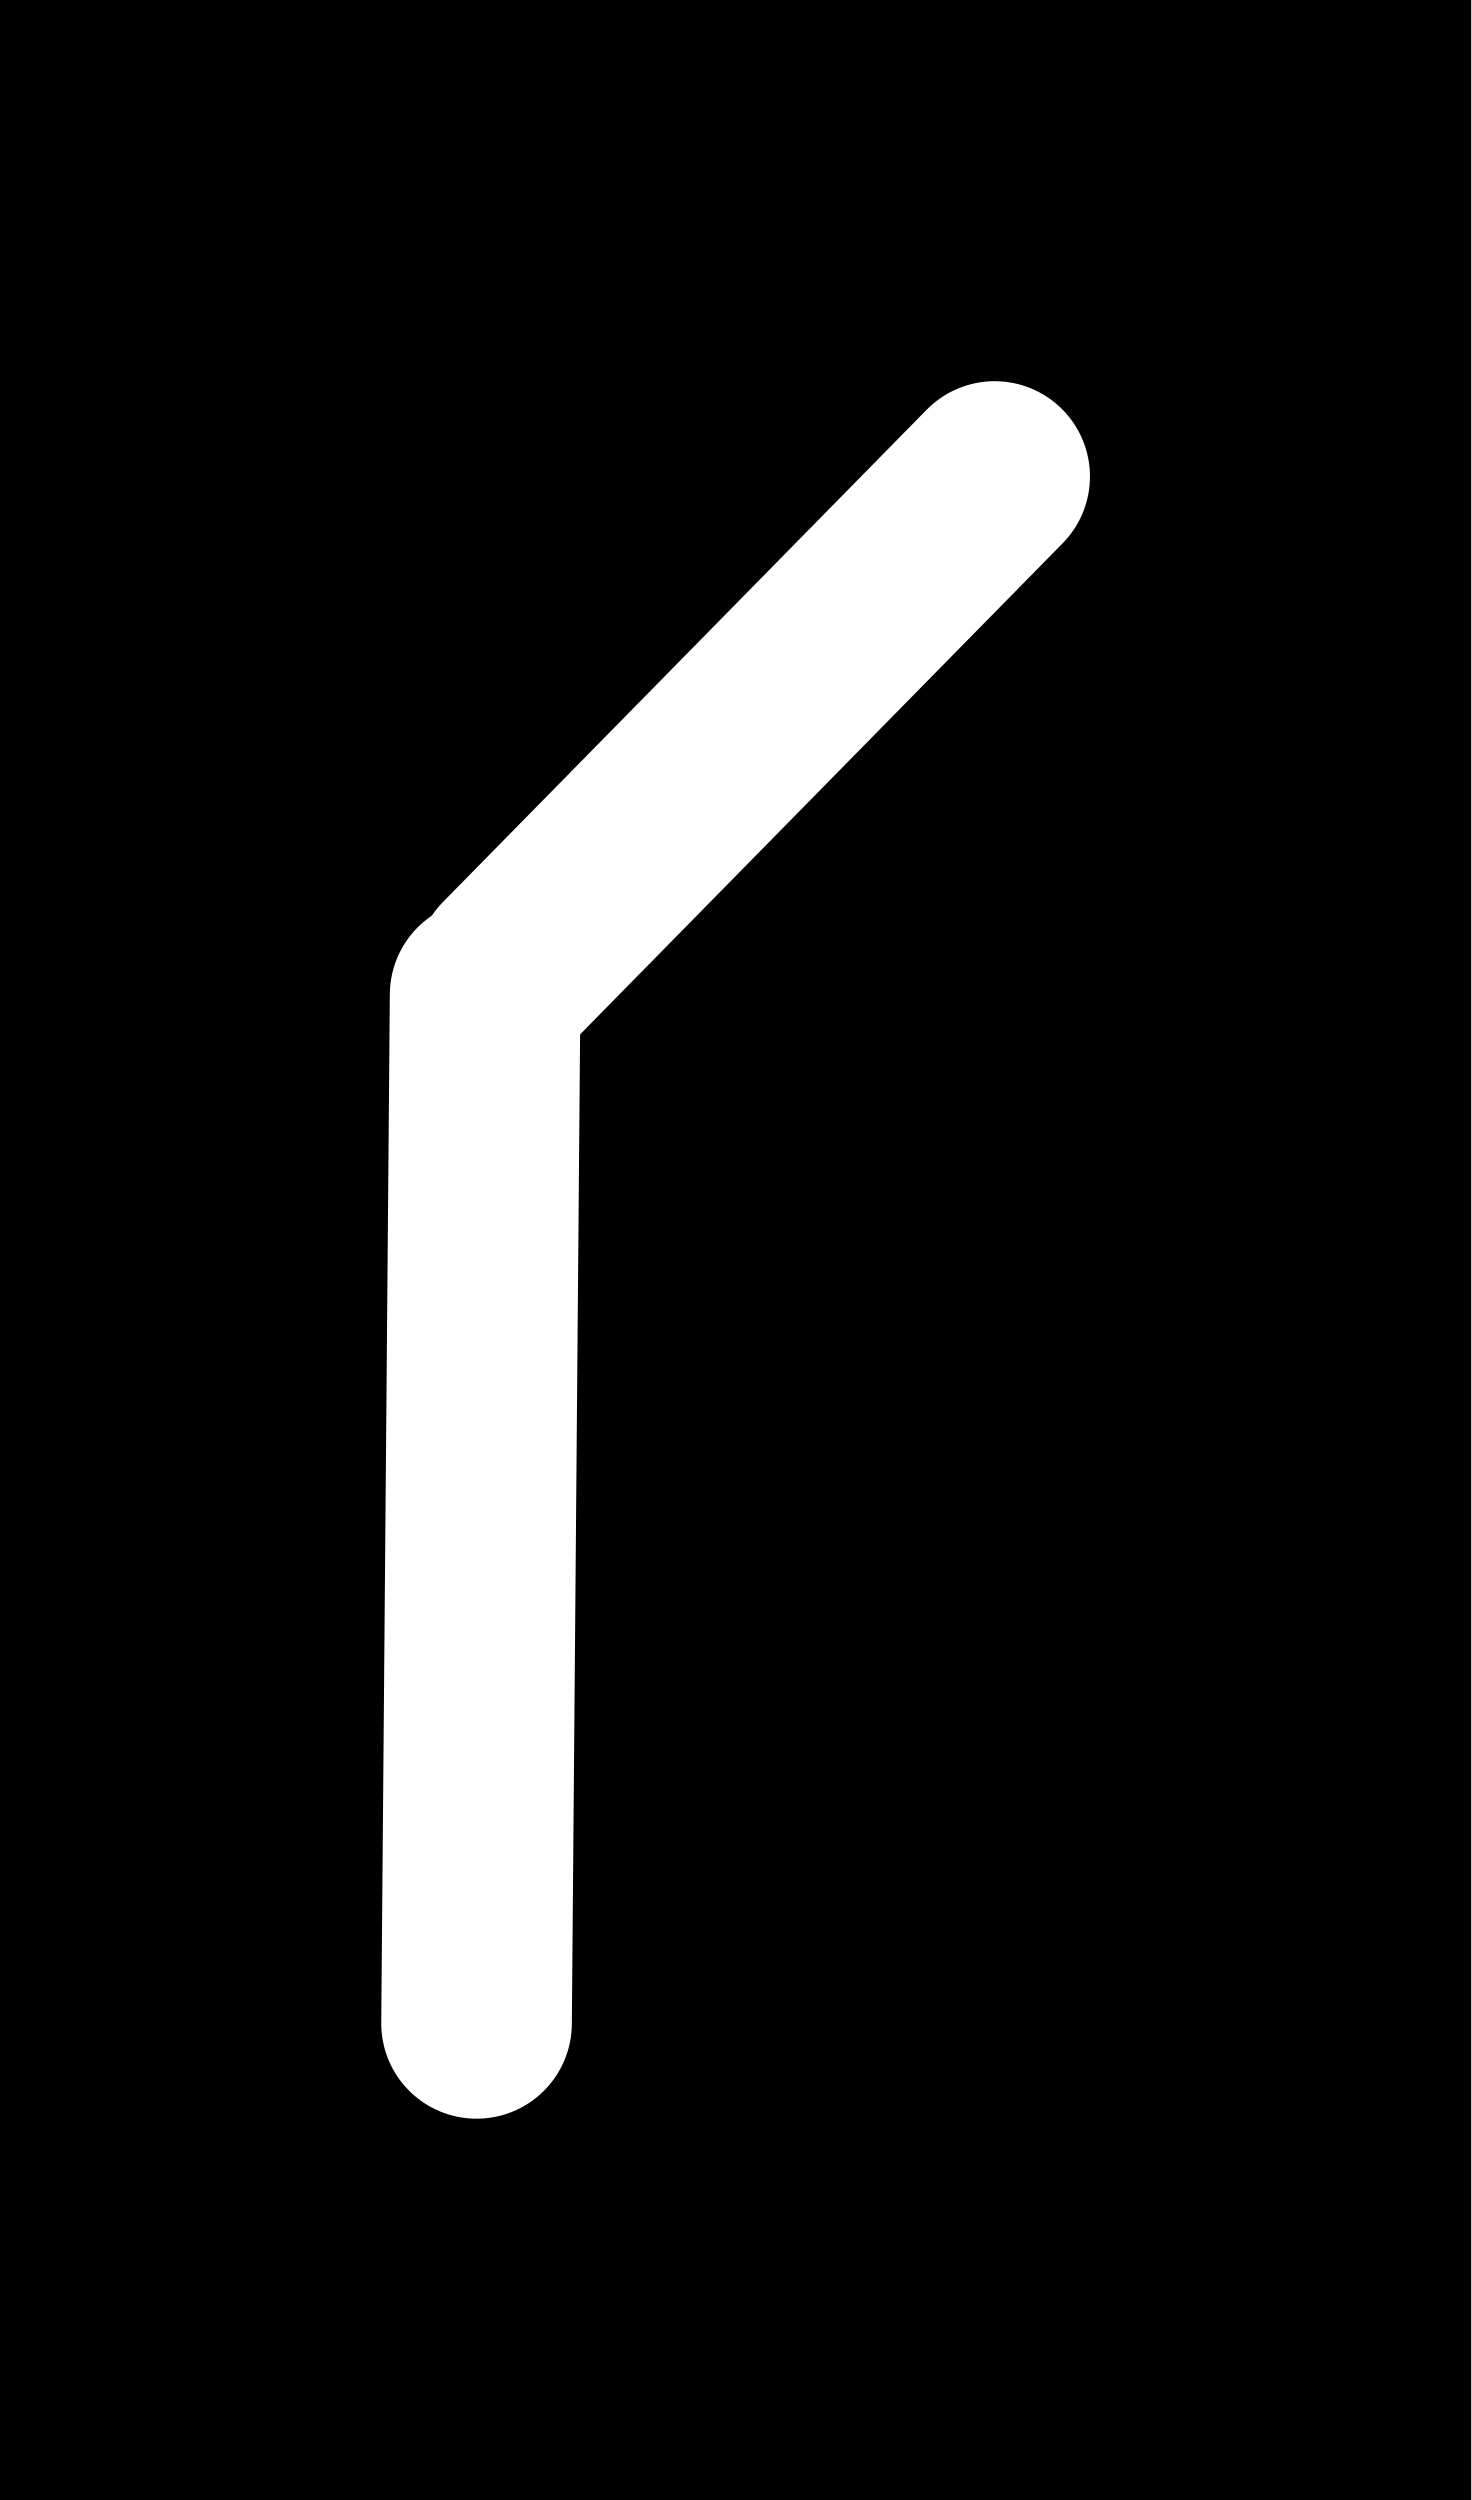
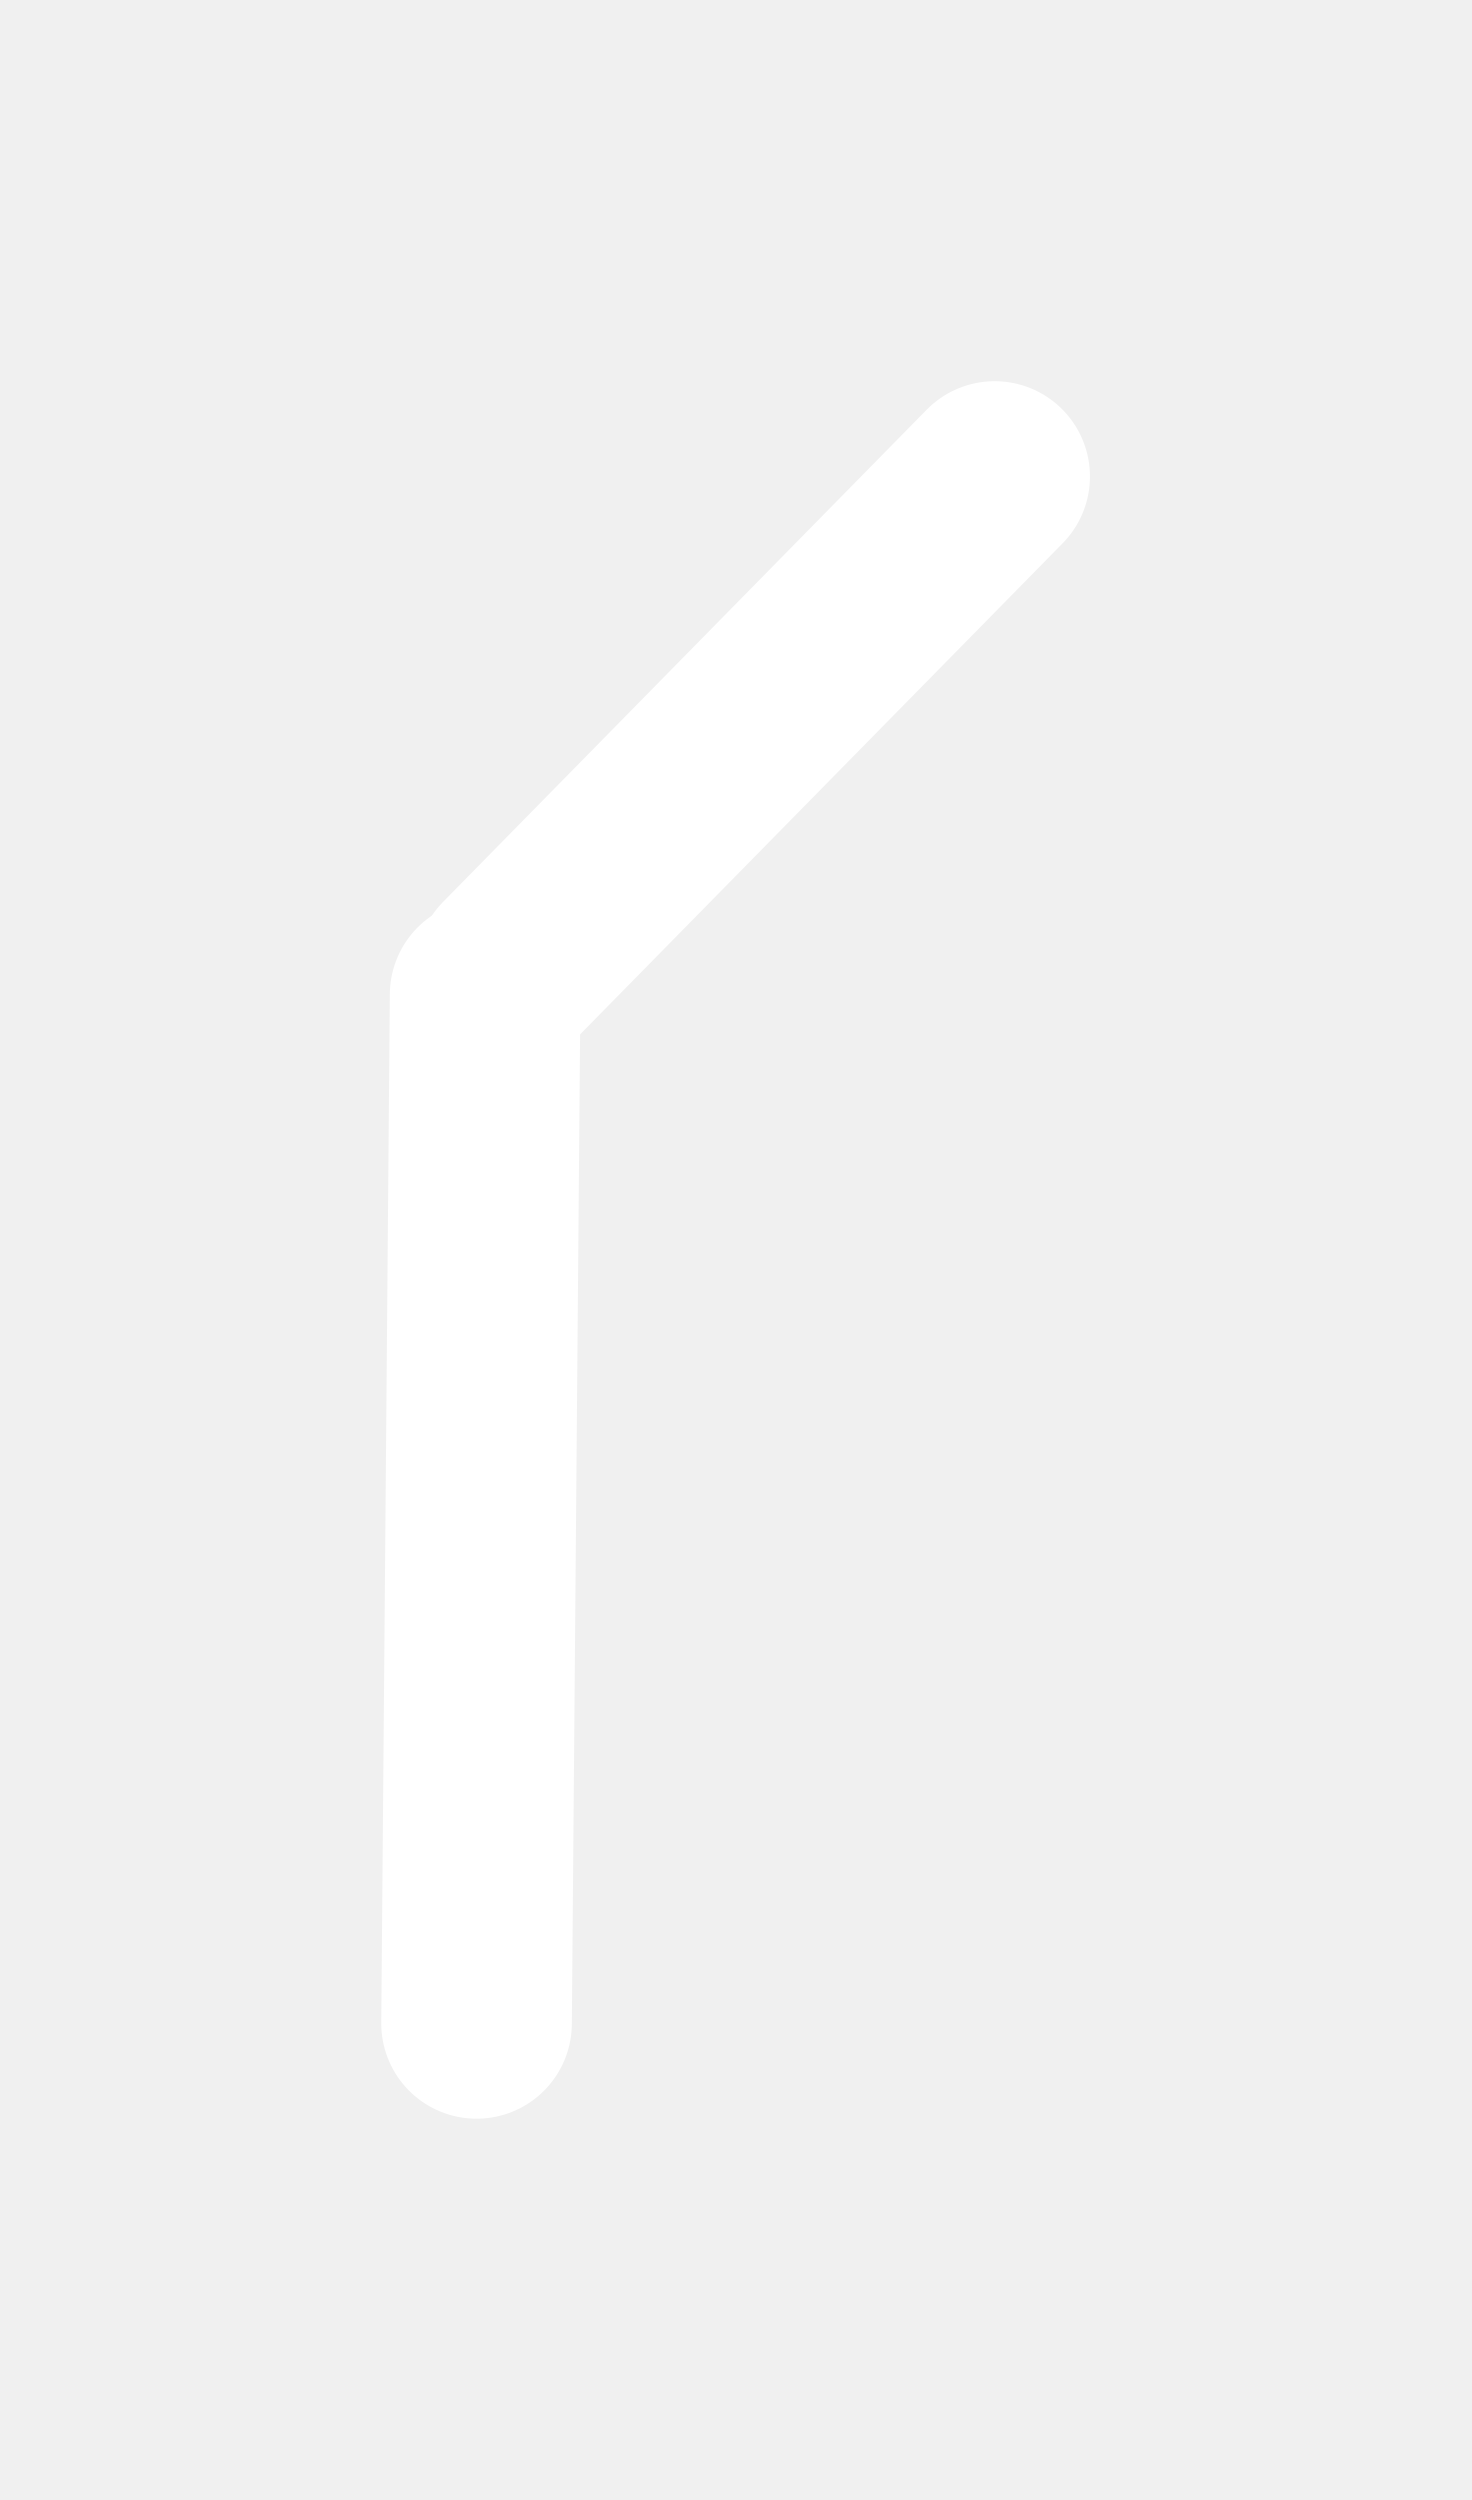
<svg xmlns="http://www.w3.org/2000/svg" version="1.1" viewBox="0 0 30.875 52.467" width="92.625" height="157.402">
  <defs>
    <style class="style-fonts">
      </style>
  </defs>
-   <rect x="0" y="0" width="30.875" height="52.467" fill="#000" />
+   <rect x="0" y="0" width="30.875" height="52.467" fill="none" />
  <g stroke-linecap="round">
    <g transform="translate(20.87488 10) rotate(0 -5.074944 5.165568)">
      <path d="M0 0 C-1.69 1.72, -8.46 8.61, -10.15 10.33 M0 0 C-1.69 1.72, -8.46 8.61, -10.15 10.33" stroke="#ffffff" stroke-width="4" fill="none" />
    </g>
  </g>
  <mask />
  <g stroke-linecap="round">
    <g transform="translate(10.18125 20.87488) rotate(0 -0.090624 10.79625)">
      <path d="M0 0 C-0.03 3.6, -0.15 17.99, -0.18 21.59 M0 0 C-0.03 3.6, -0.15 17.99, -0.18 21.59" stroke="#ffffff" stroke-width="4" fill="none" />
    </g>
  </g>
  <mask />
</svg>
